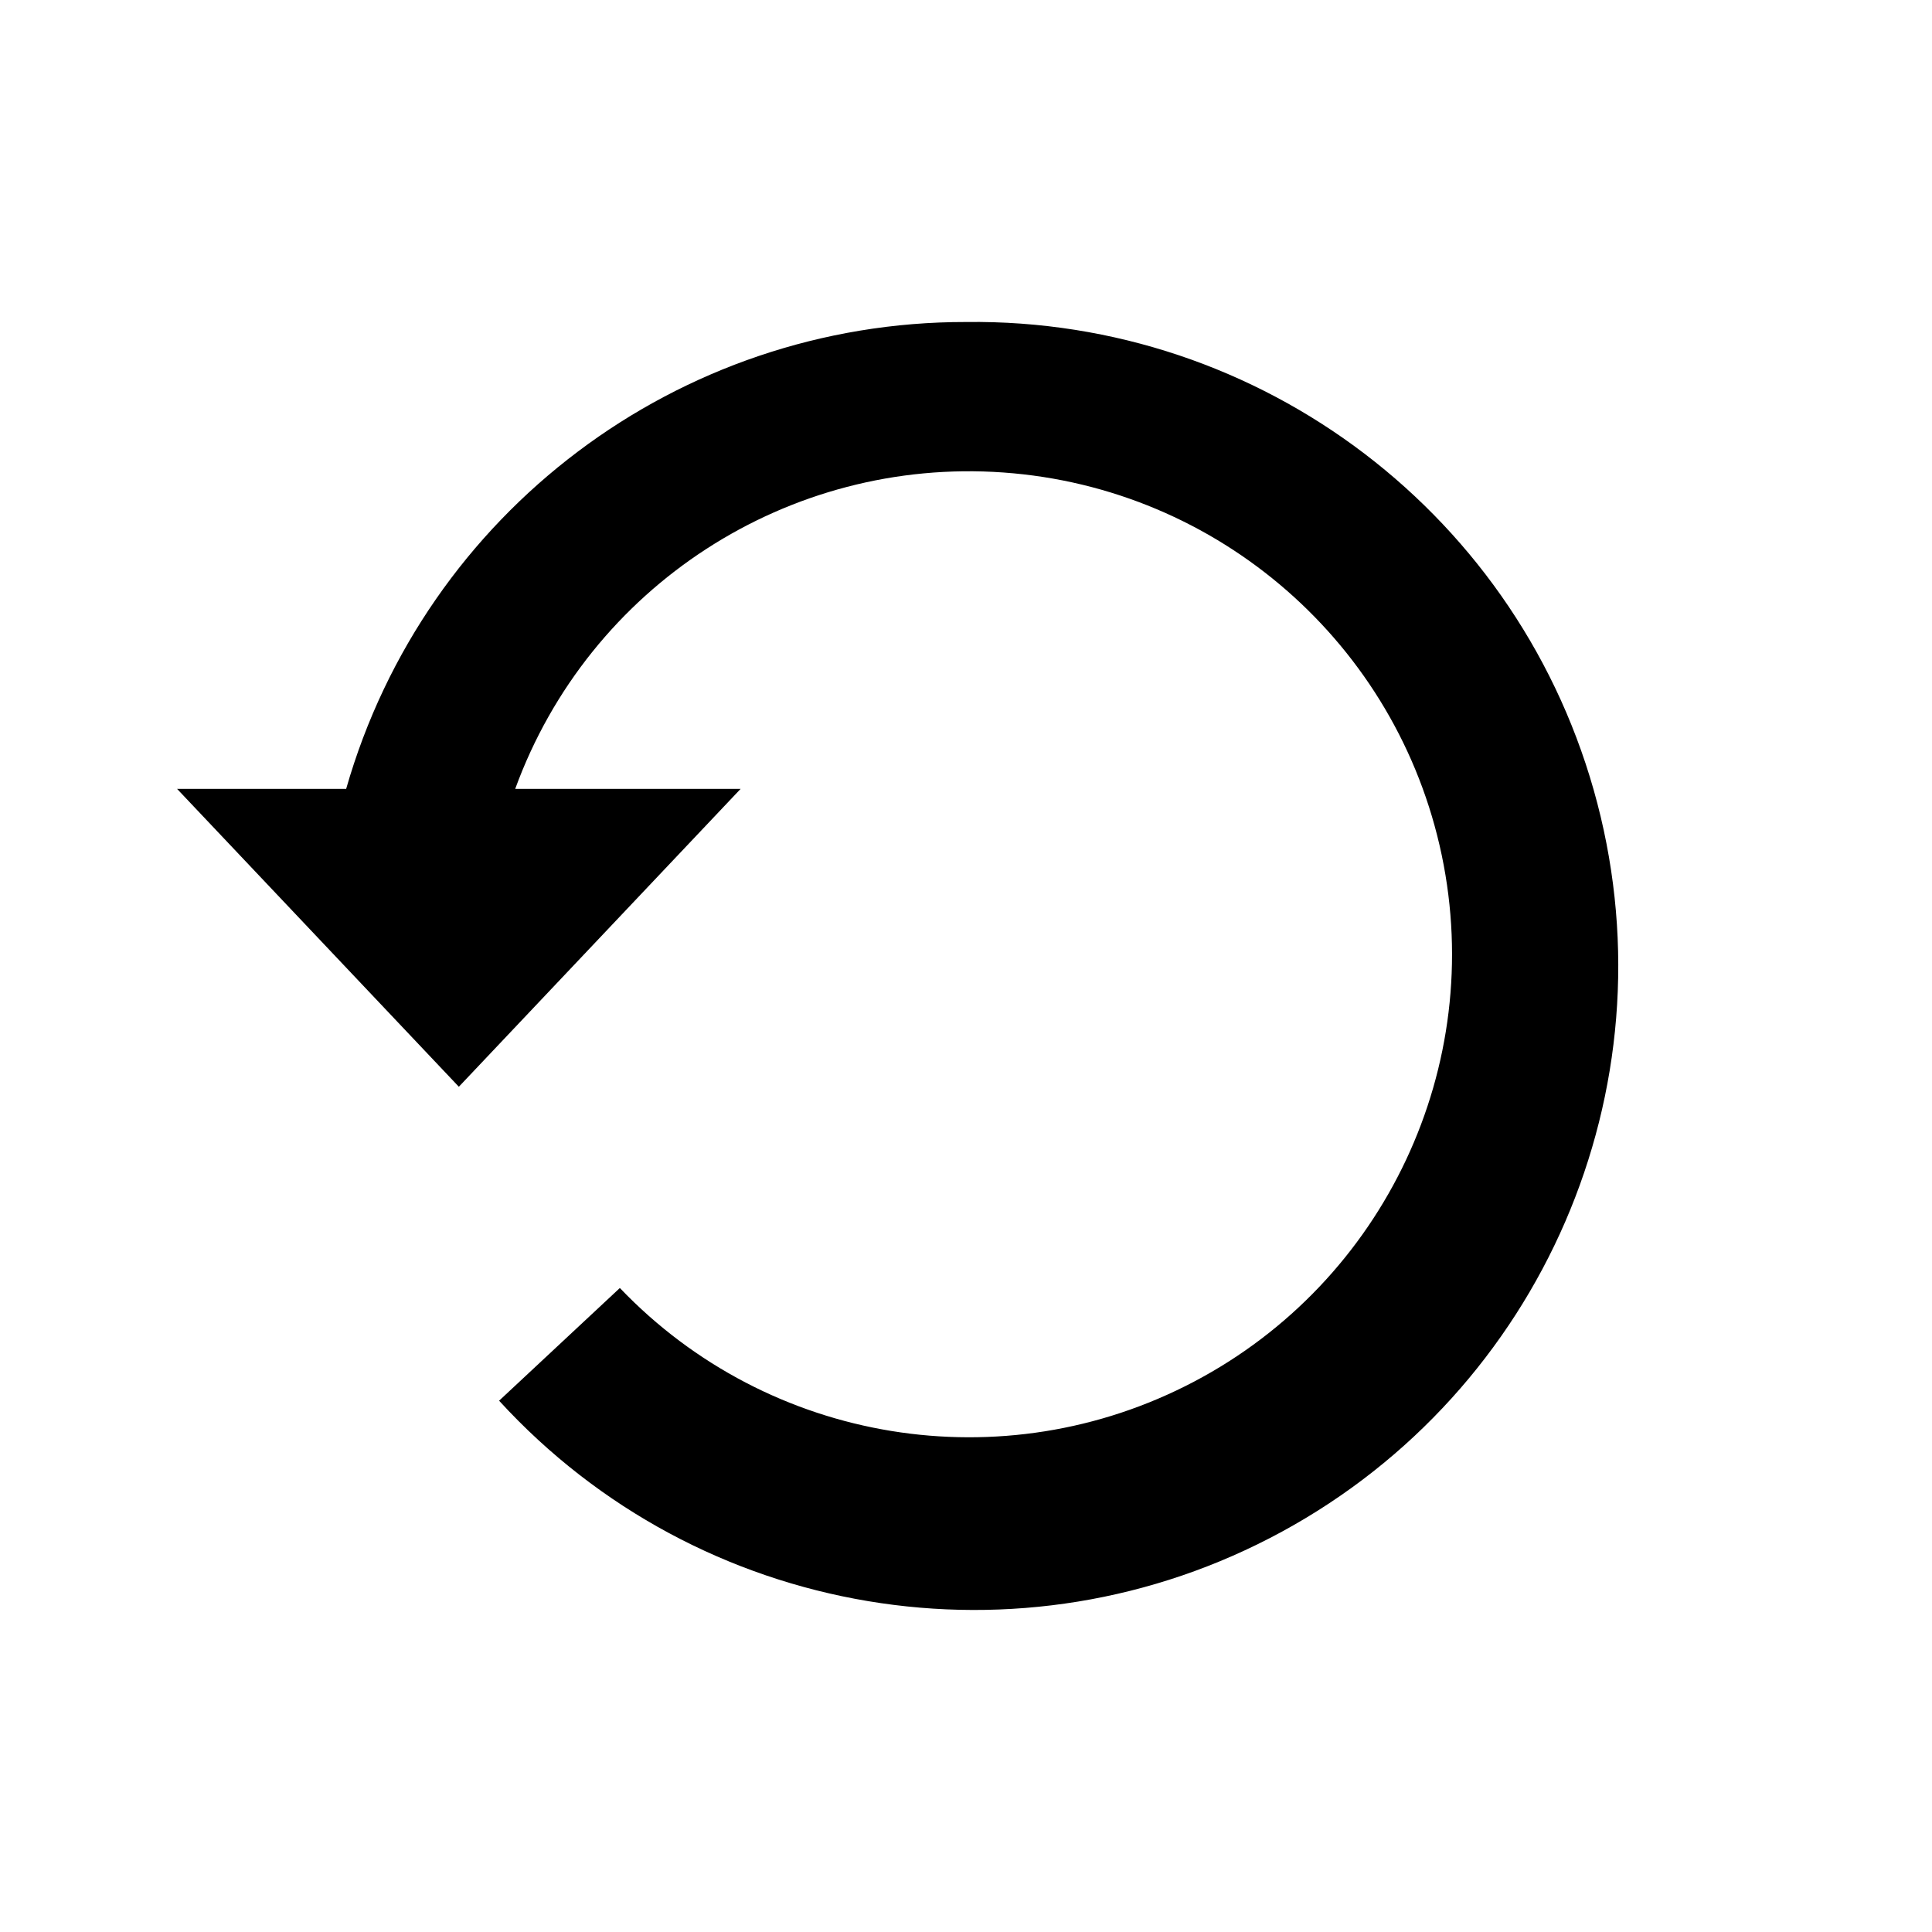
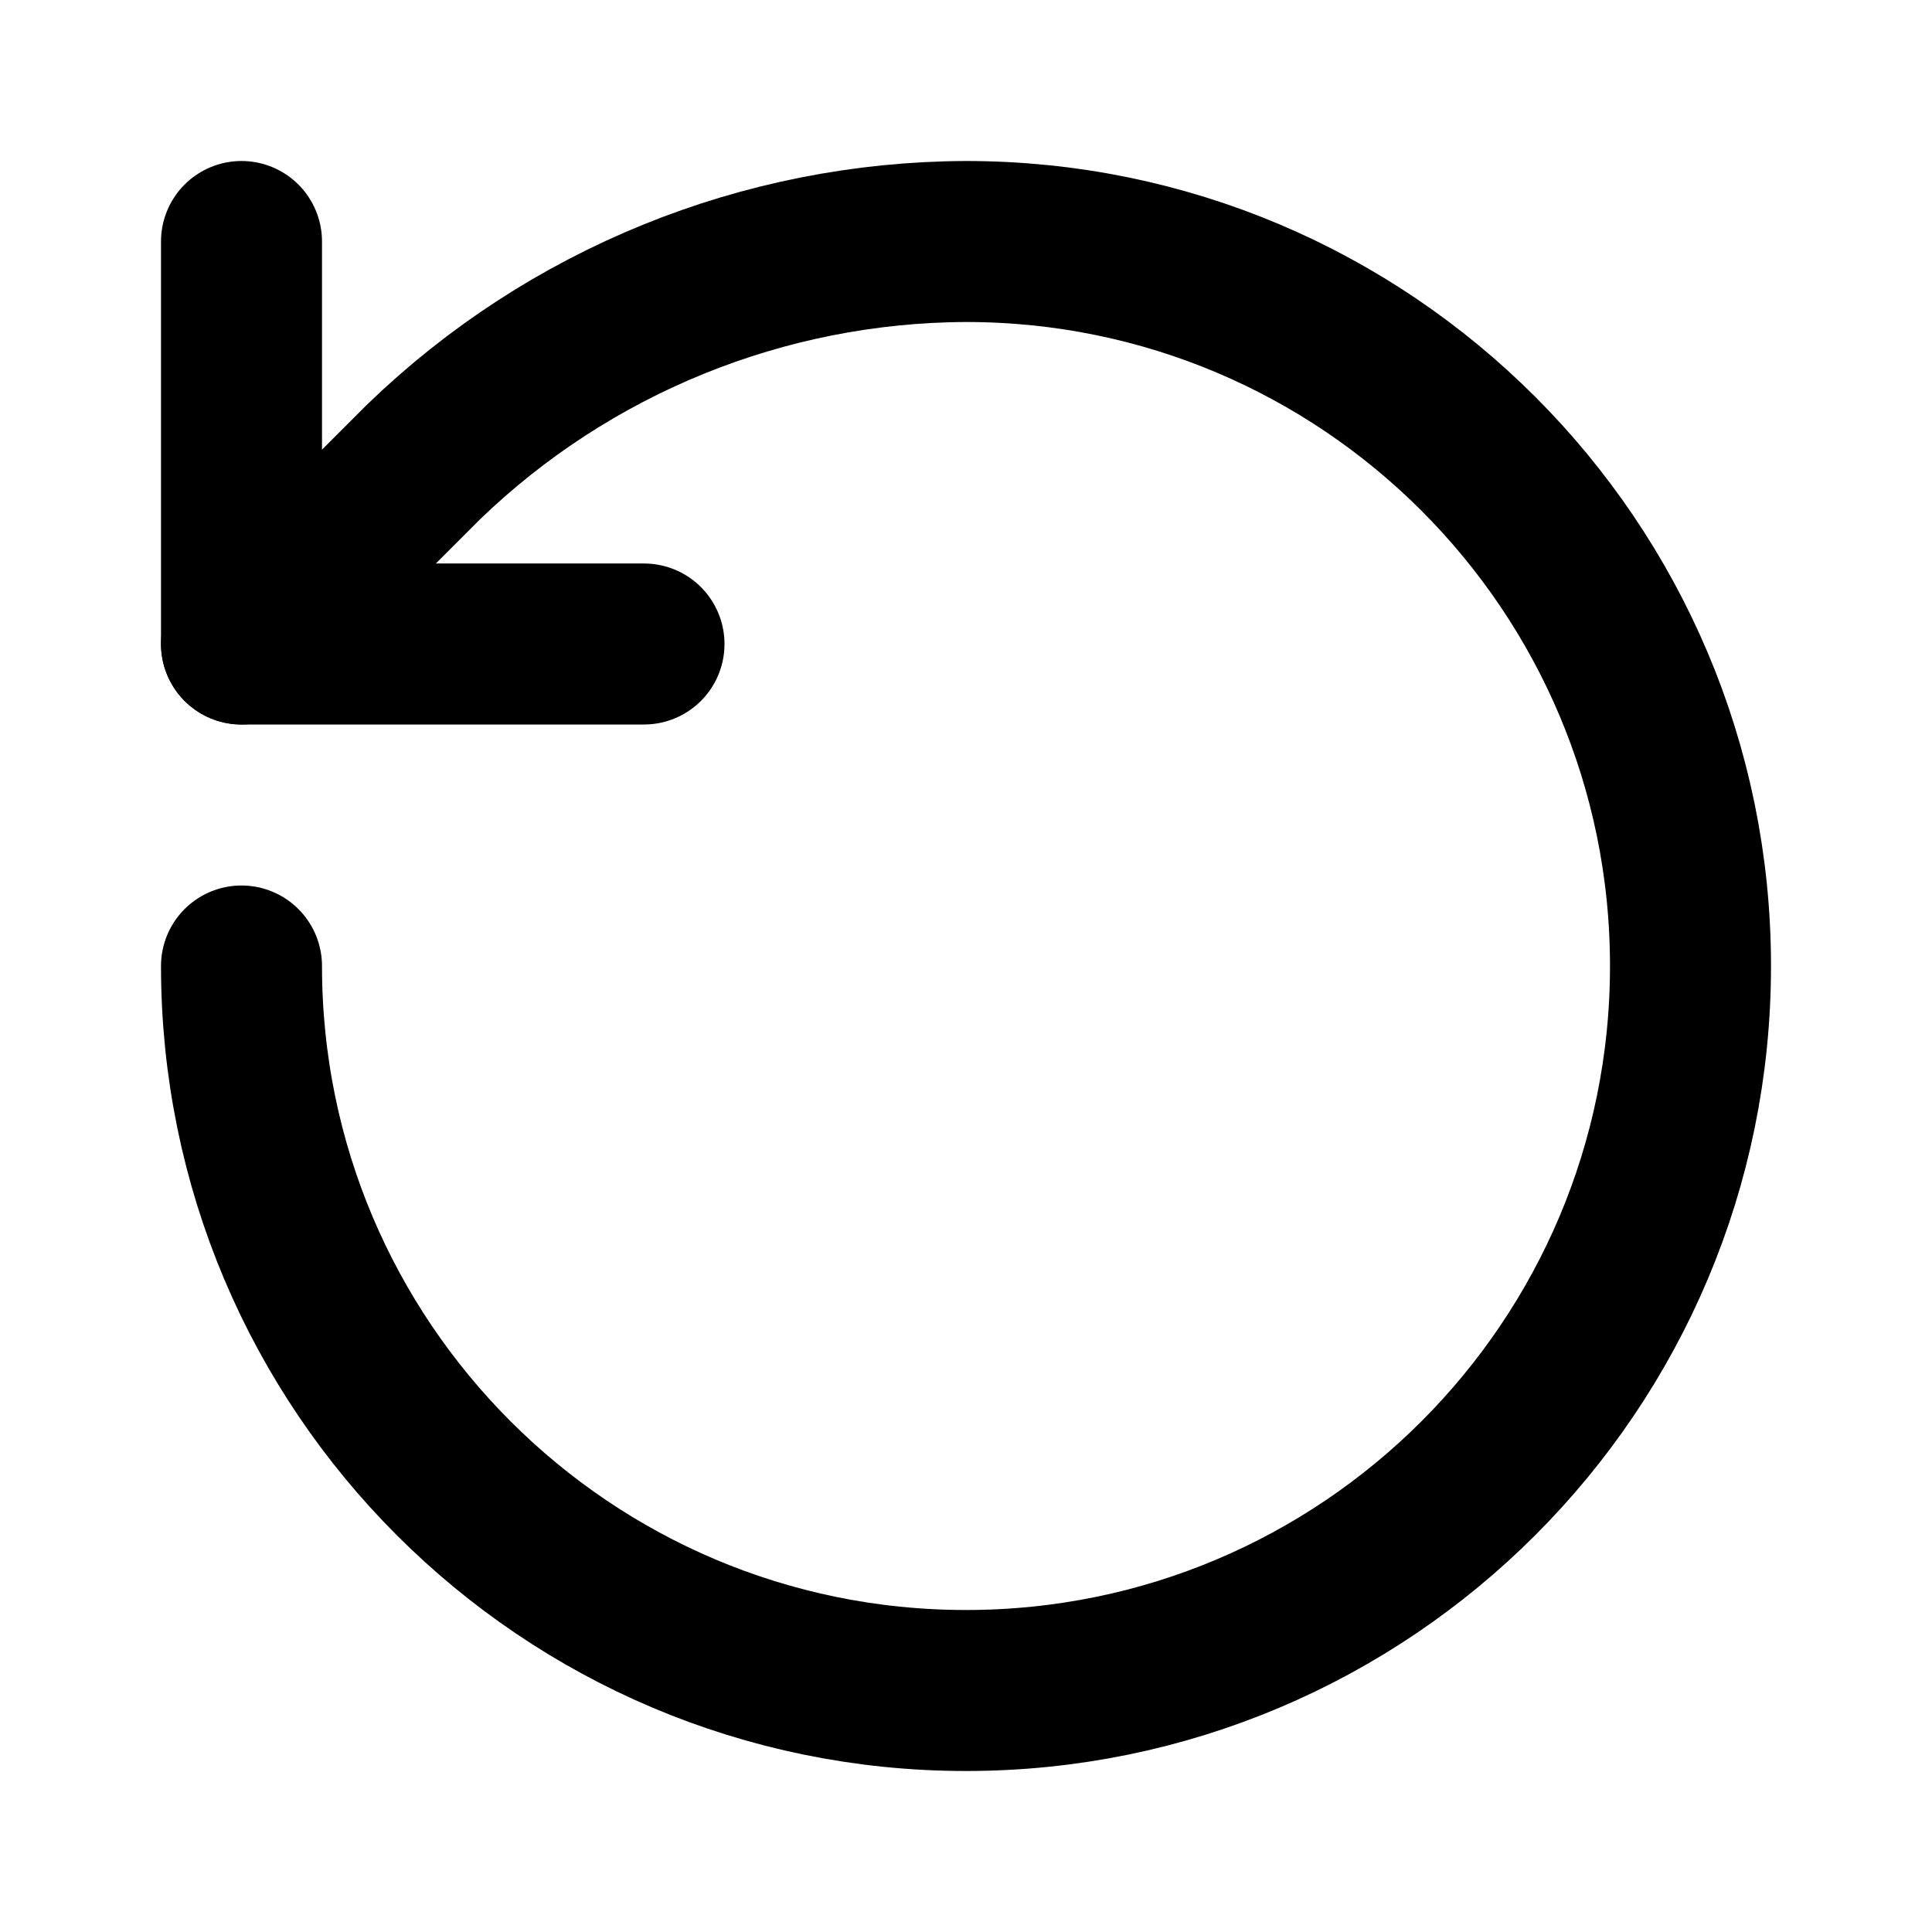
- <svg xmlns="http://www.w3.org/2000/svg" width="24" height="24" viewBox="0 0 24 24">
-   <path fill="currentColor" d="M12 4a8 8 0 0 0-7.7 5.8H2.2l3.5 3.7 3.5-3.7H6.4A6 6 0 1 1 7.7 16l-1.5 1.4A8 8 0 1 0 12 4Z" />
+ <svg xmlns="http://www.w3.org/2000/svg" width="24" height="24" viewBox="0 0 24 24" fill="none" stroke="currentColor" stroke-width="2" stroke-linecap="round" stroke-linejoin="round">
+   <path d="M3 12a9 9 0 1 0 9-9 9.75 9.75 0 0 0-6.74 2.74L3 8" />
+   <path d="M3 3v5h5" />
</svg>
